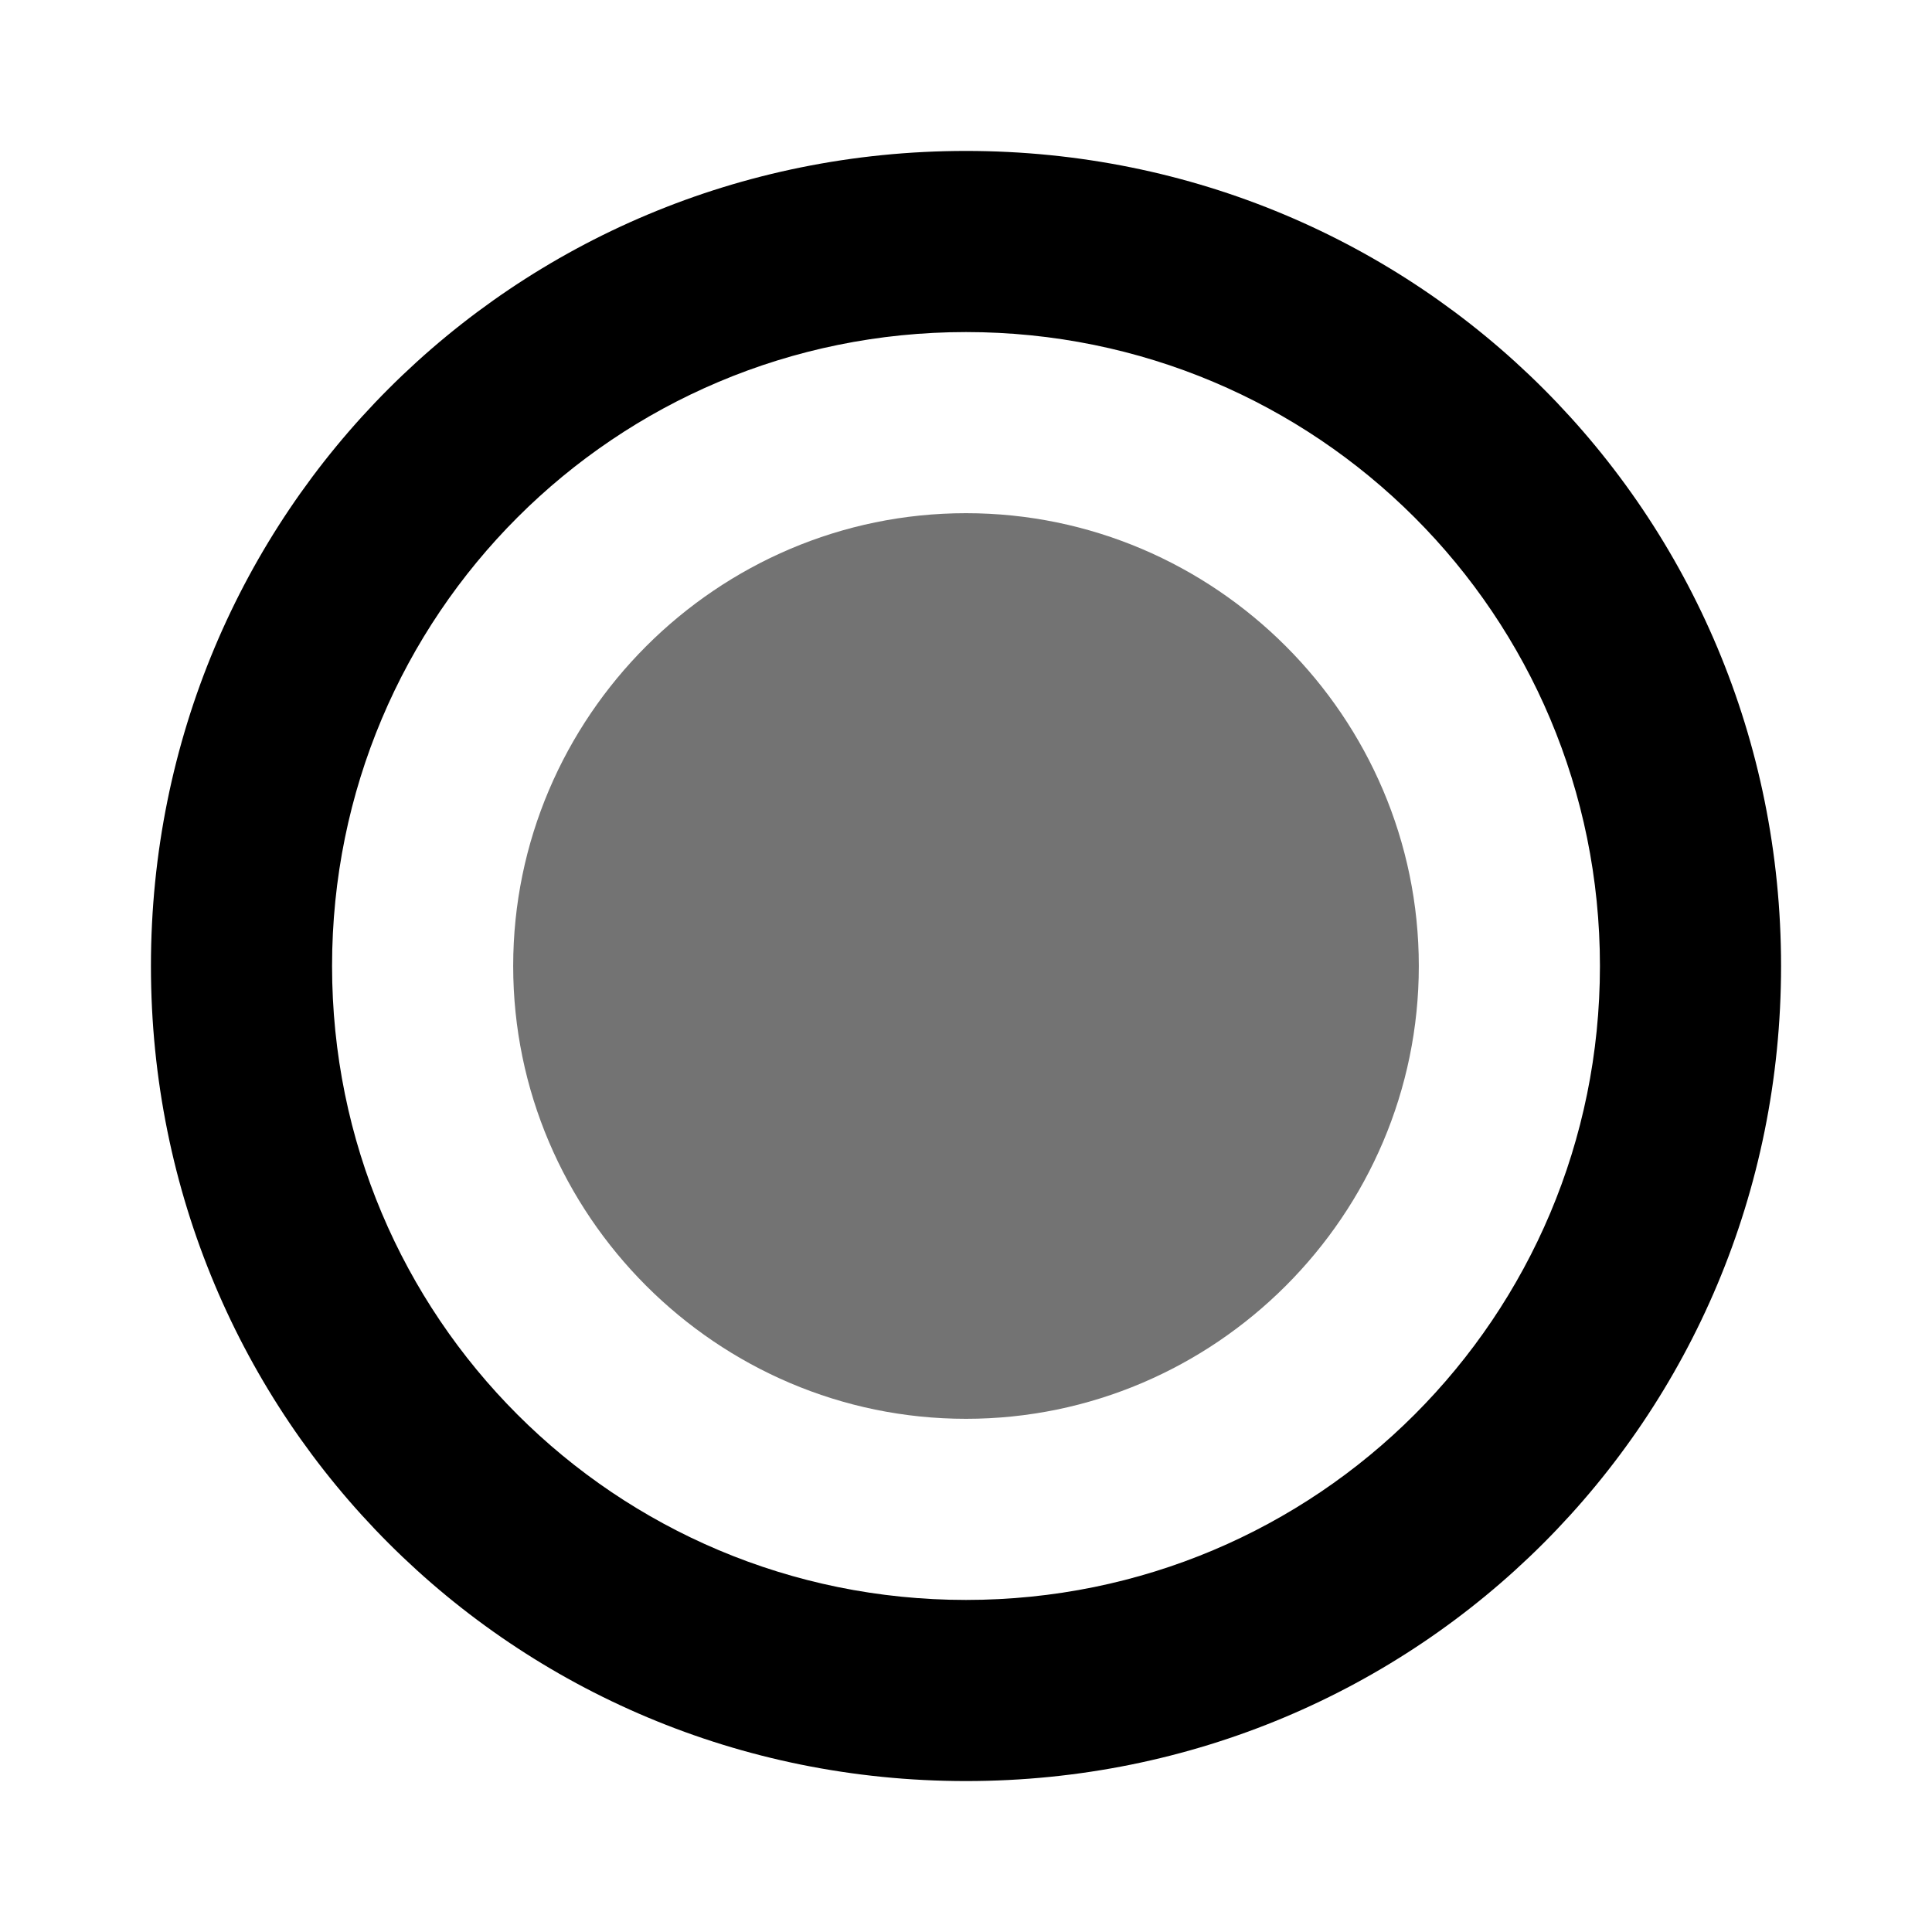
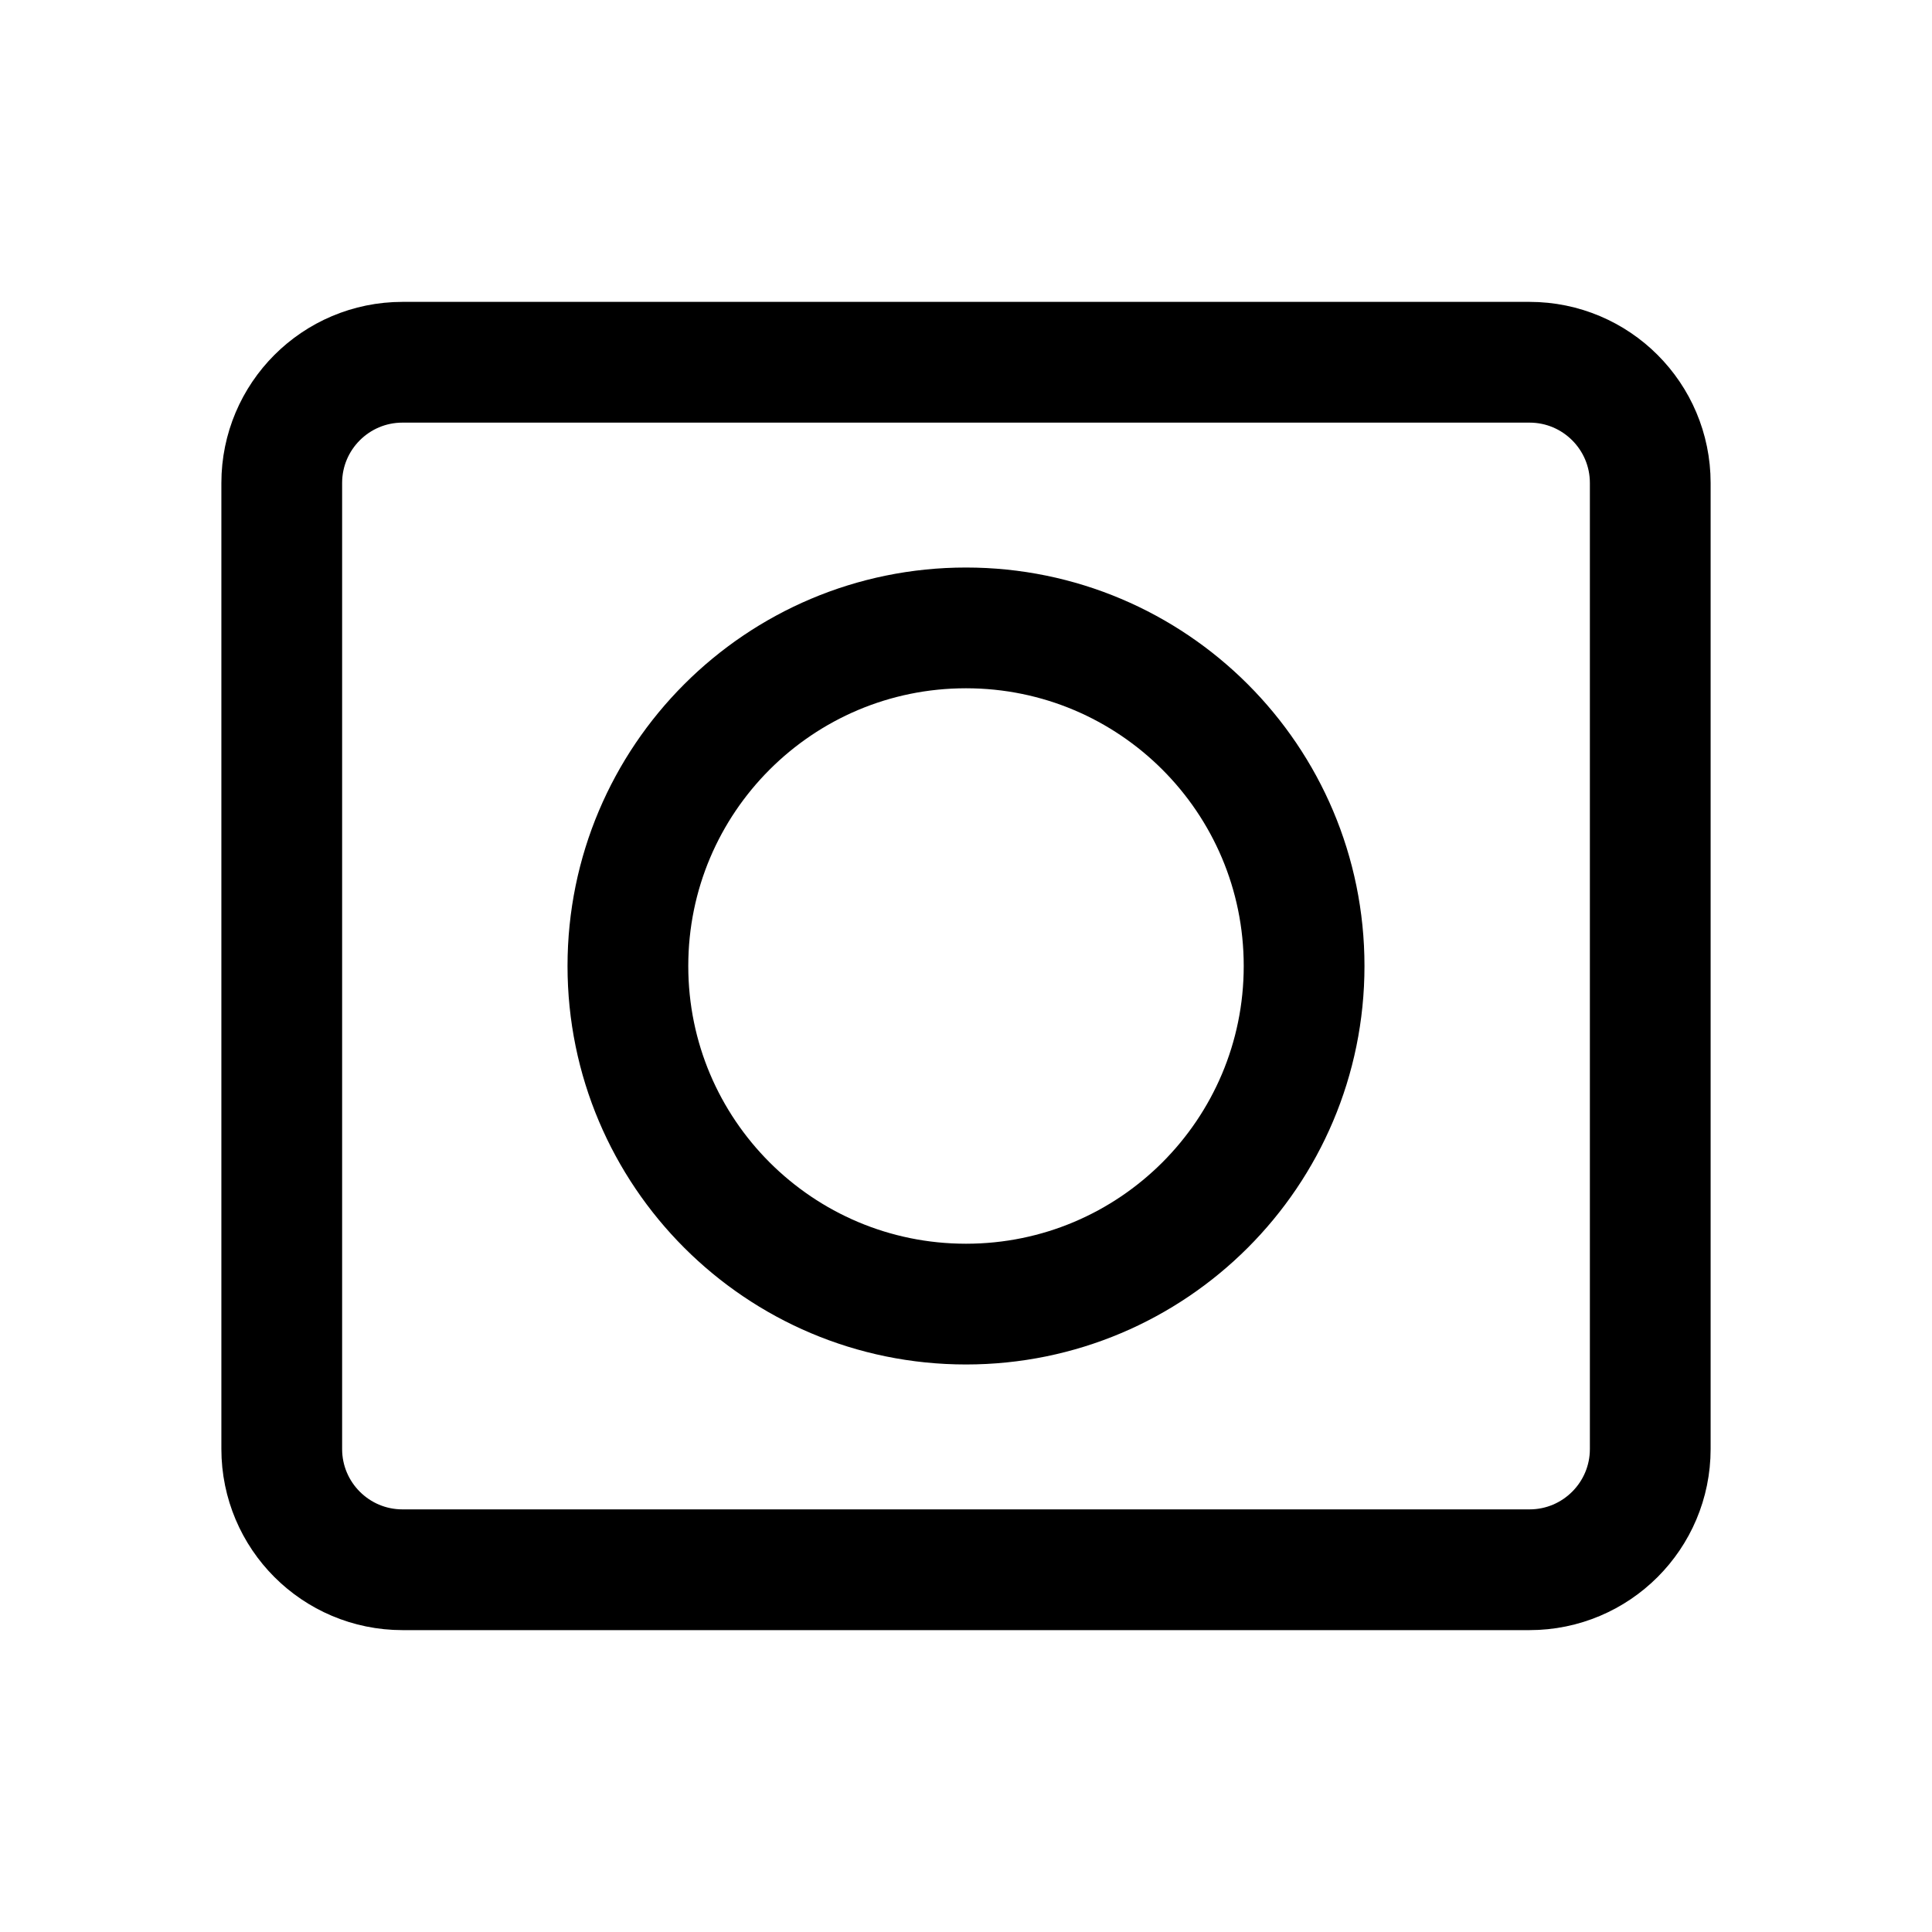
- <svg xmlns="http://www.w3.org/2000/svg" viewBox="0 0 512 512">
-   <path d="M256 40C136 40 40 136 40 256s96 216 216 216 216-96 216-216S376 40 256 40zm0 48c93 0 168 75 168 168s-75 168-168 168S88 349 88 256 163 88 256 88z" />
-   <path d="M256 136c-66 0-120 54-120 120s54 120 120 120 120-54 120-120-54-120-120-120z" opacity=".55" />
+ <svg xmlns="http://www.w3.org/2000/svg" fill="none" height="24" stroke="#000" stroke-linecap="round" stroke-linejoin="round" stroke-width="1.5" viewBox="0 0 24 24" width="24">
+   <rect height="15" rx="1.5" width="17" x="3.5" y="4.5" />
+   <circle cx="12" cy="12" r="4.2" />
</svg>
